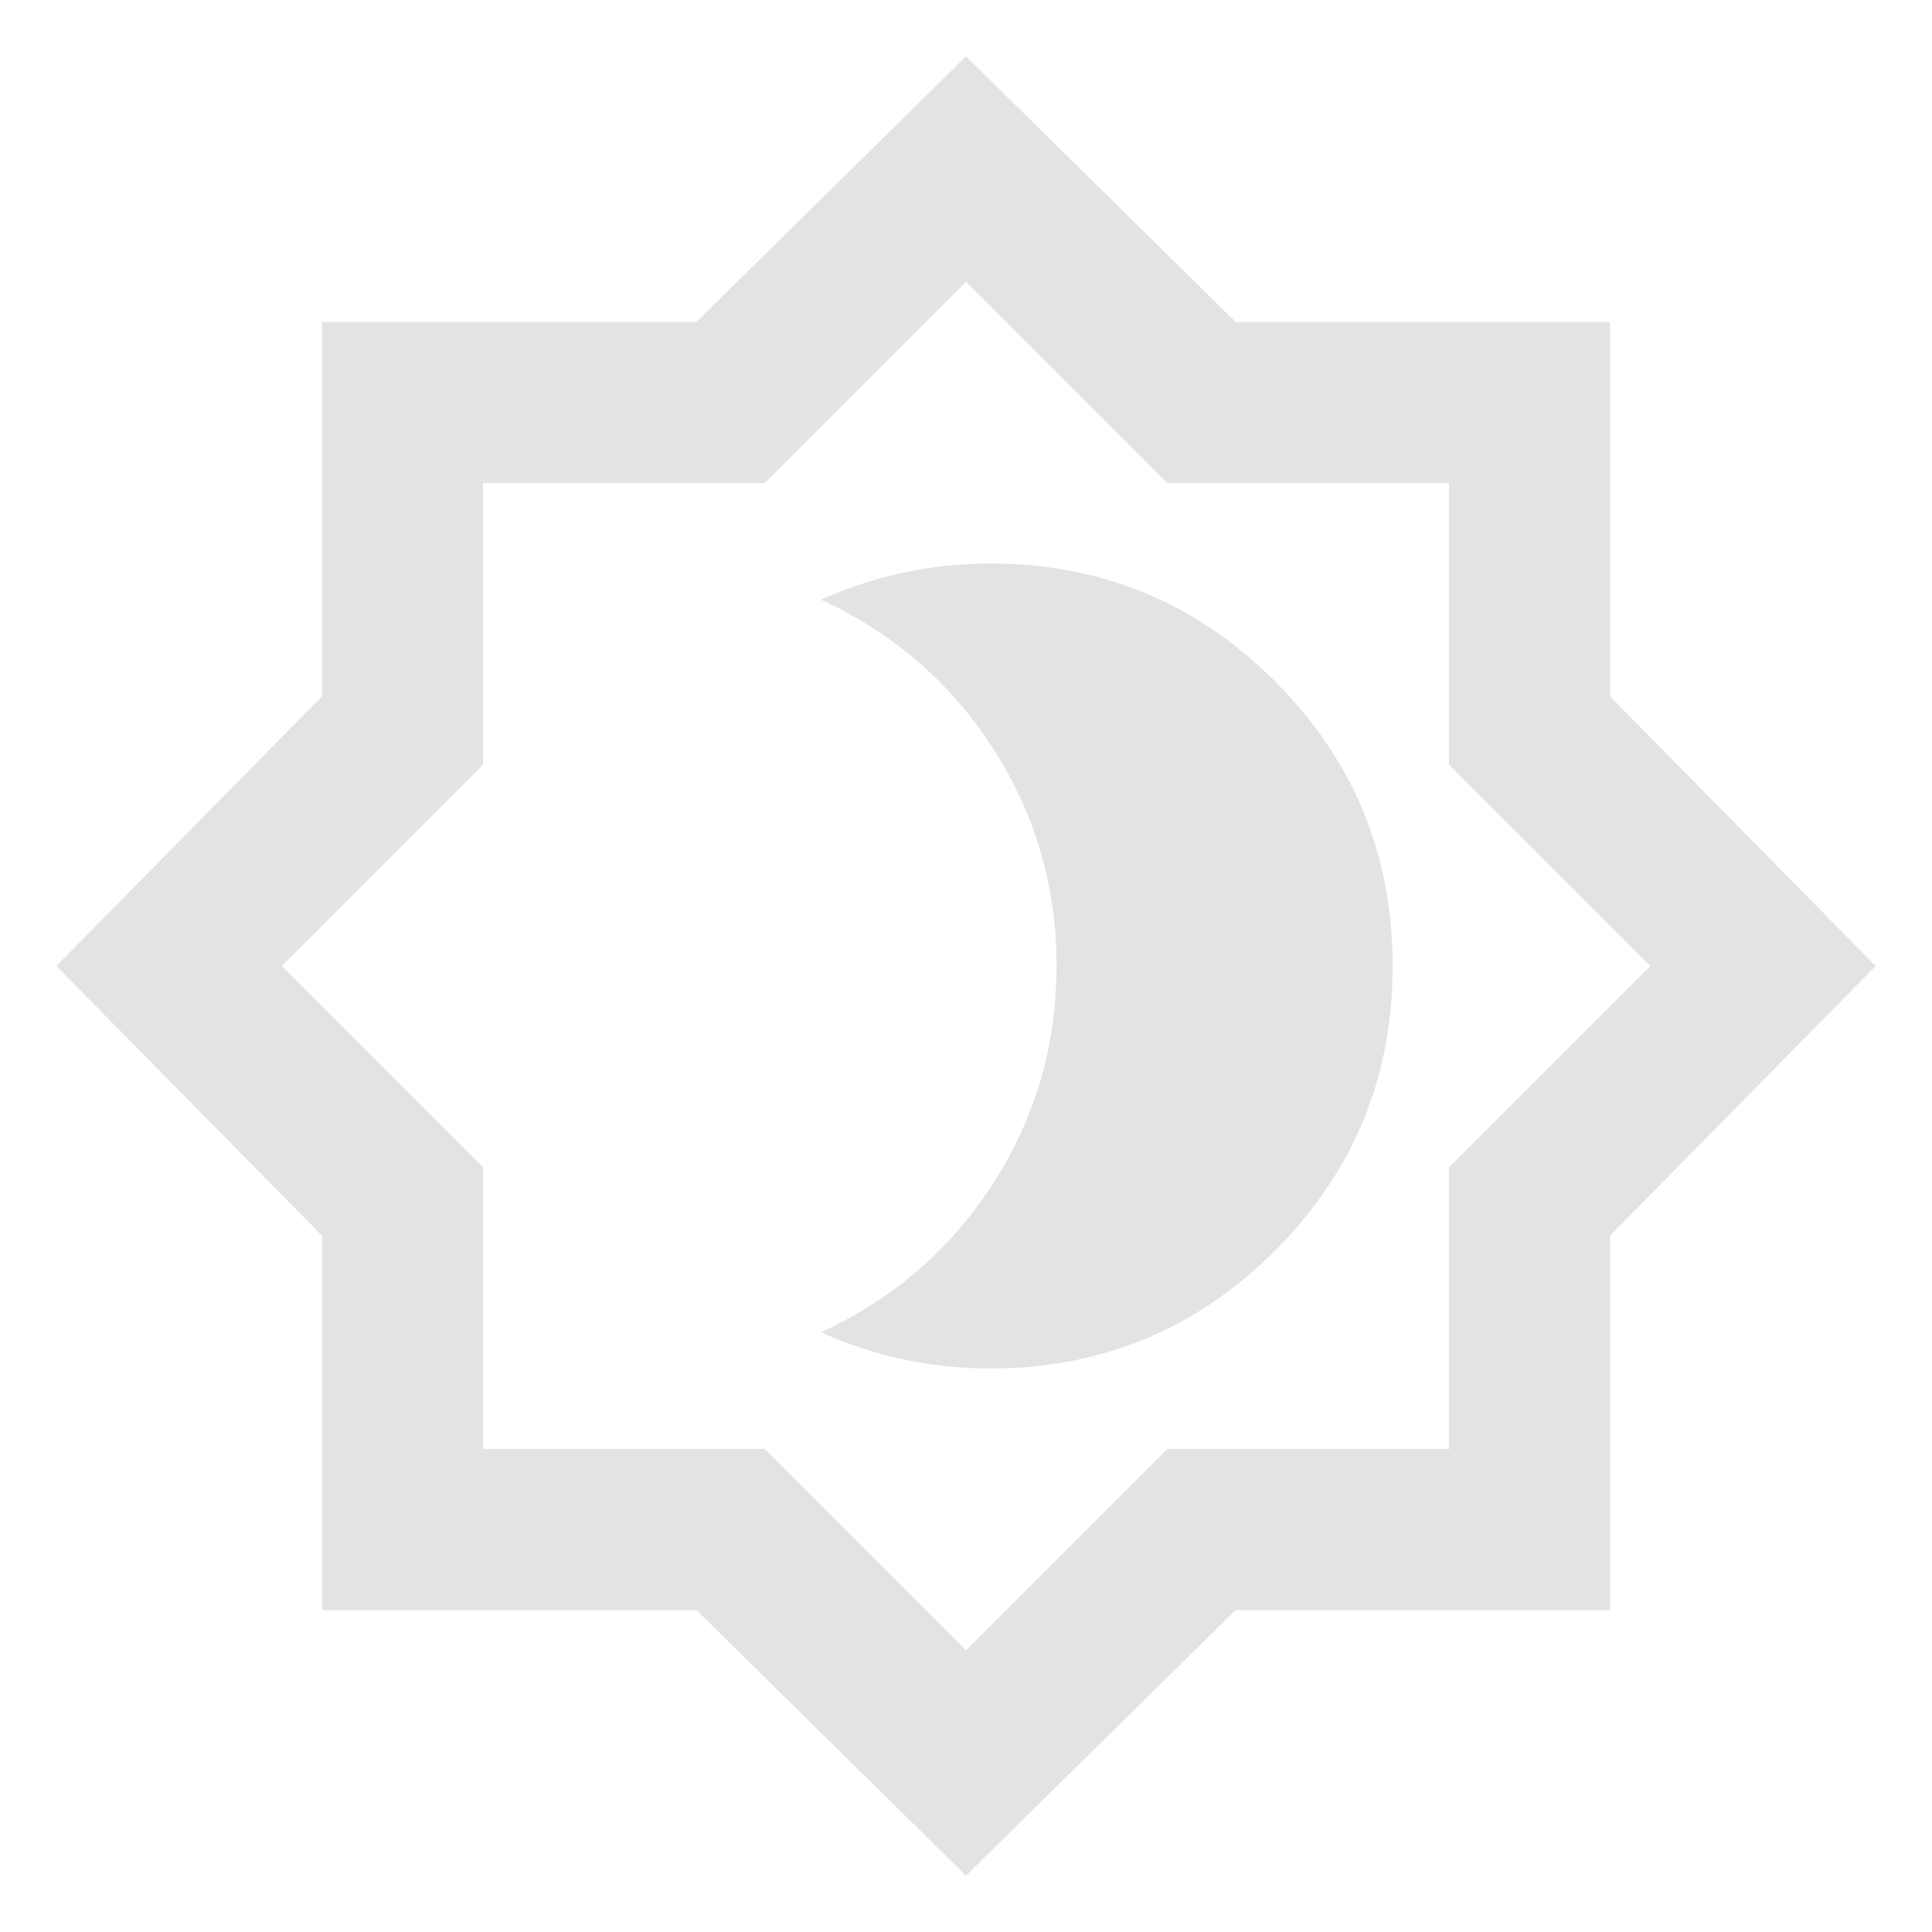
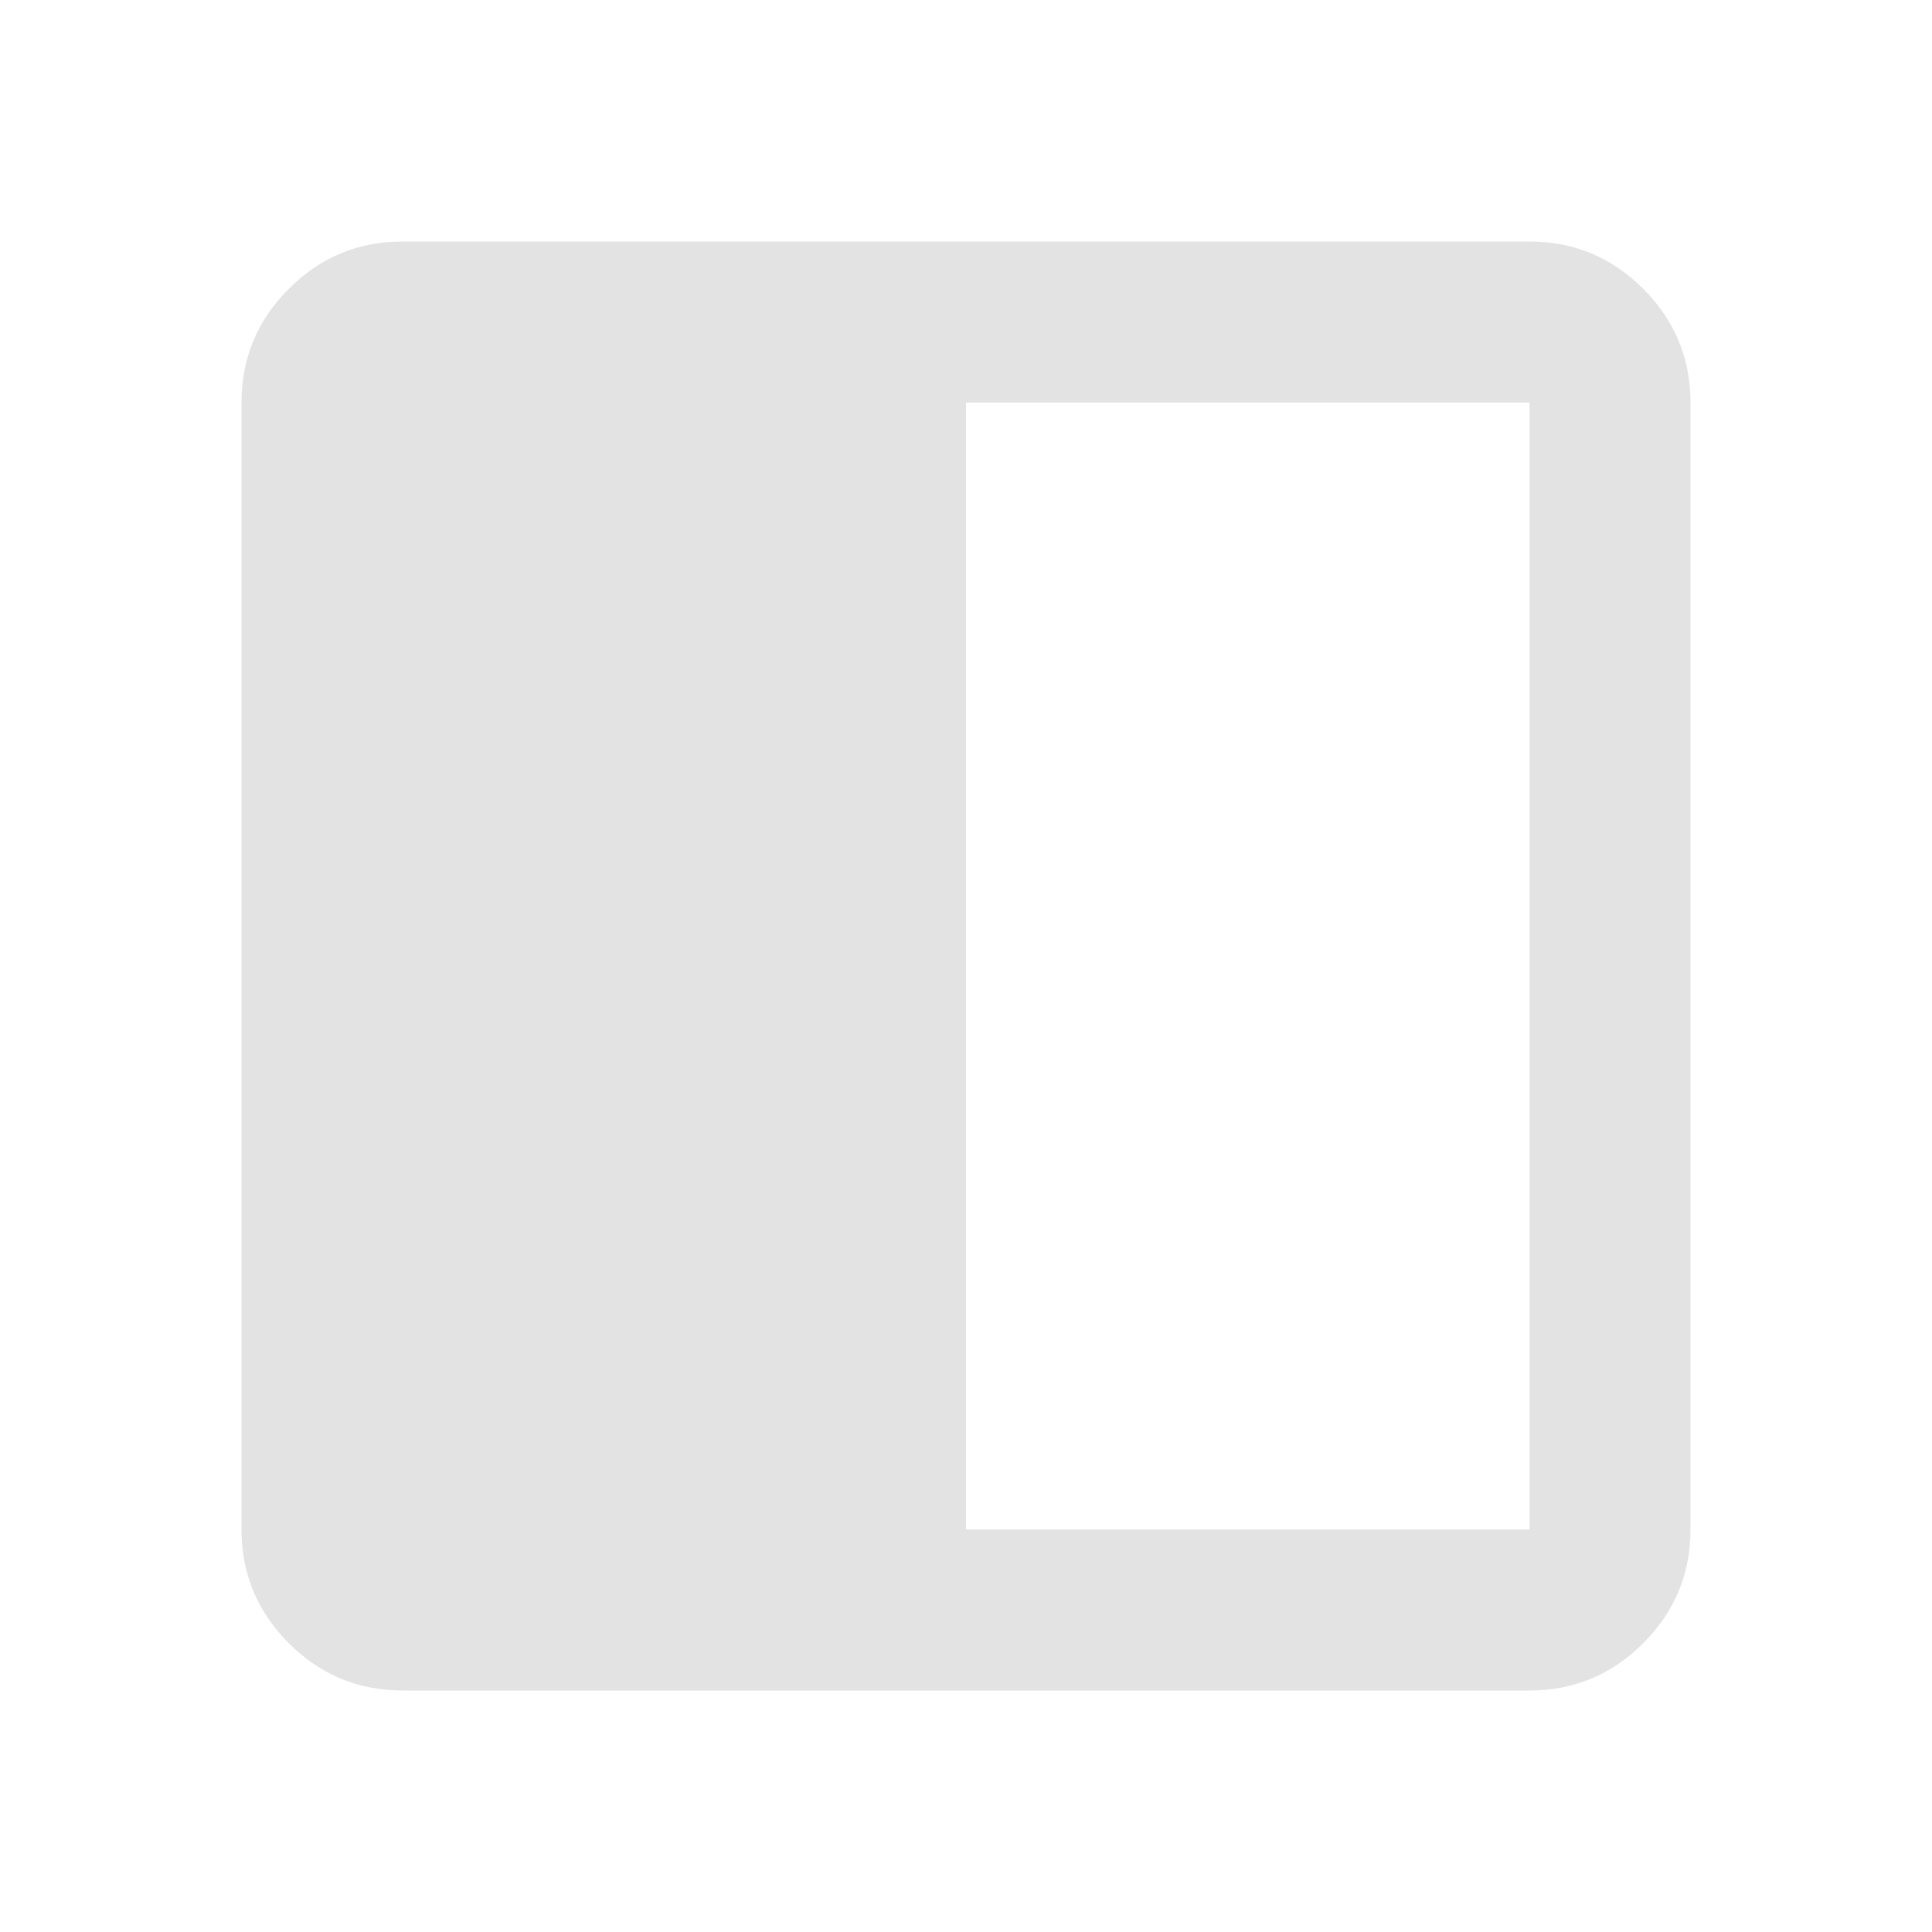
<svg xmlns="http://www.w3.org/2000/svg" height="24px" viewBox="0 -960 960 960" width="24px" fill="#e3e3e3">
-   <path d="M492-280q83 0 141.5-58.5T692-480q0-83-58.5-141.5T492-680q-22 0-43 4.5T408-662q54 25 85.5 74T525-480q0 59-31.5 108T408-298q20 9 41 13.5t43 4.5ZM480-28 346-160H160v-186L28-480l132-134v-186h186l134-132 134 132h186v186l132 134-132 134v186H614L480-28Zm0-112 100-100h140v-140l100-100-100-100v-140H580L480-820 380-720H240v140L140-480l100 100v140h140l100 100Zm0-340Z" />
+   <path d="M200-120q-33 0-56.5-23.5T120-200v-560q0-33 23.5-56.5T200-840h560q33 0 56.5 23.5T840-760v560q0 33-23.5 56.5T760-120H200Zm280-80h280v-560H480v560Z" />
</svg>
